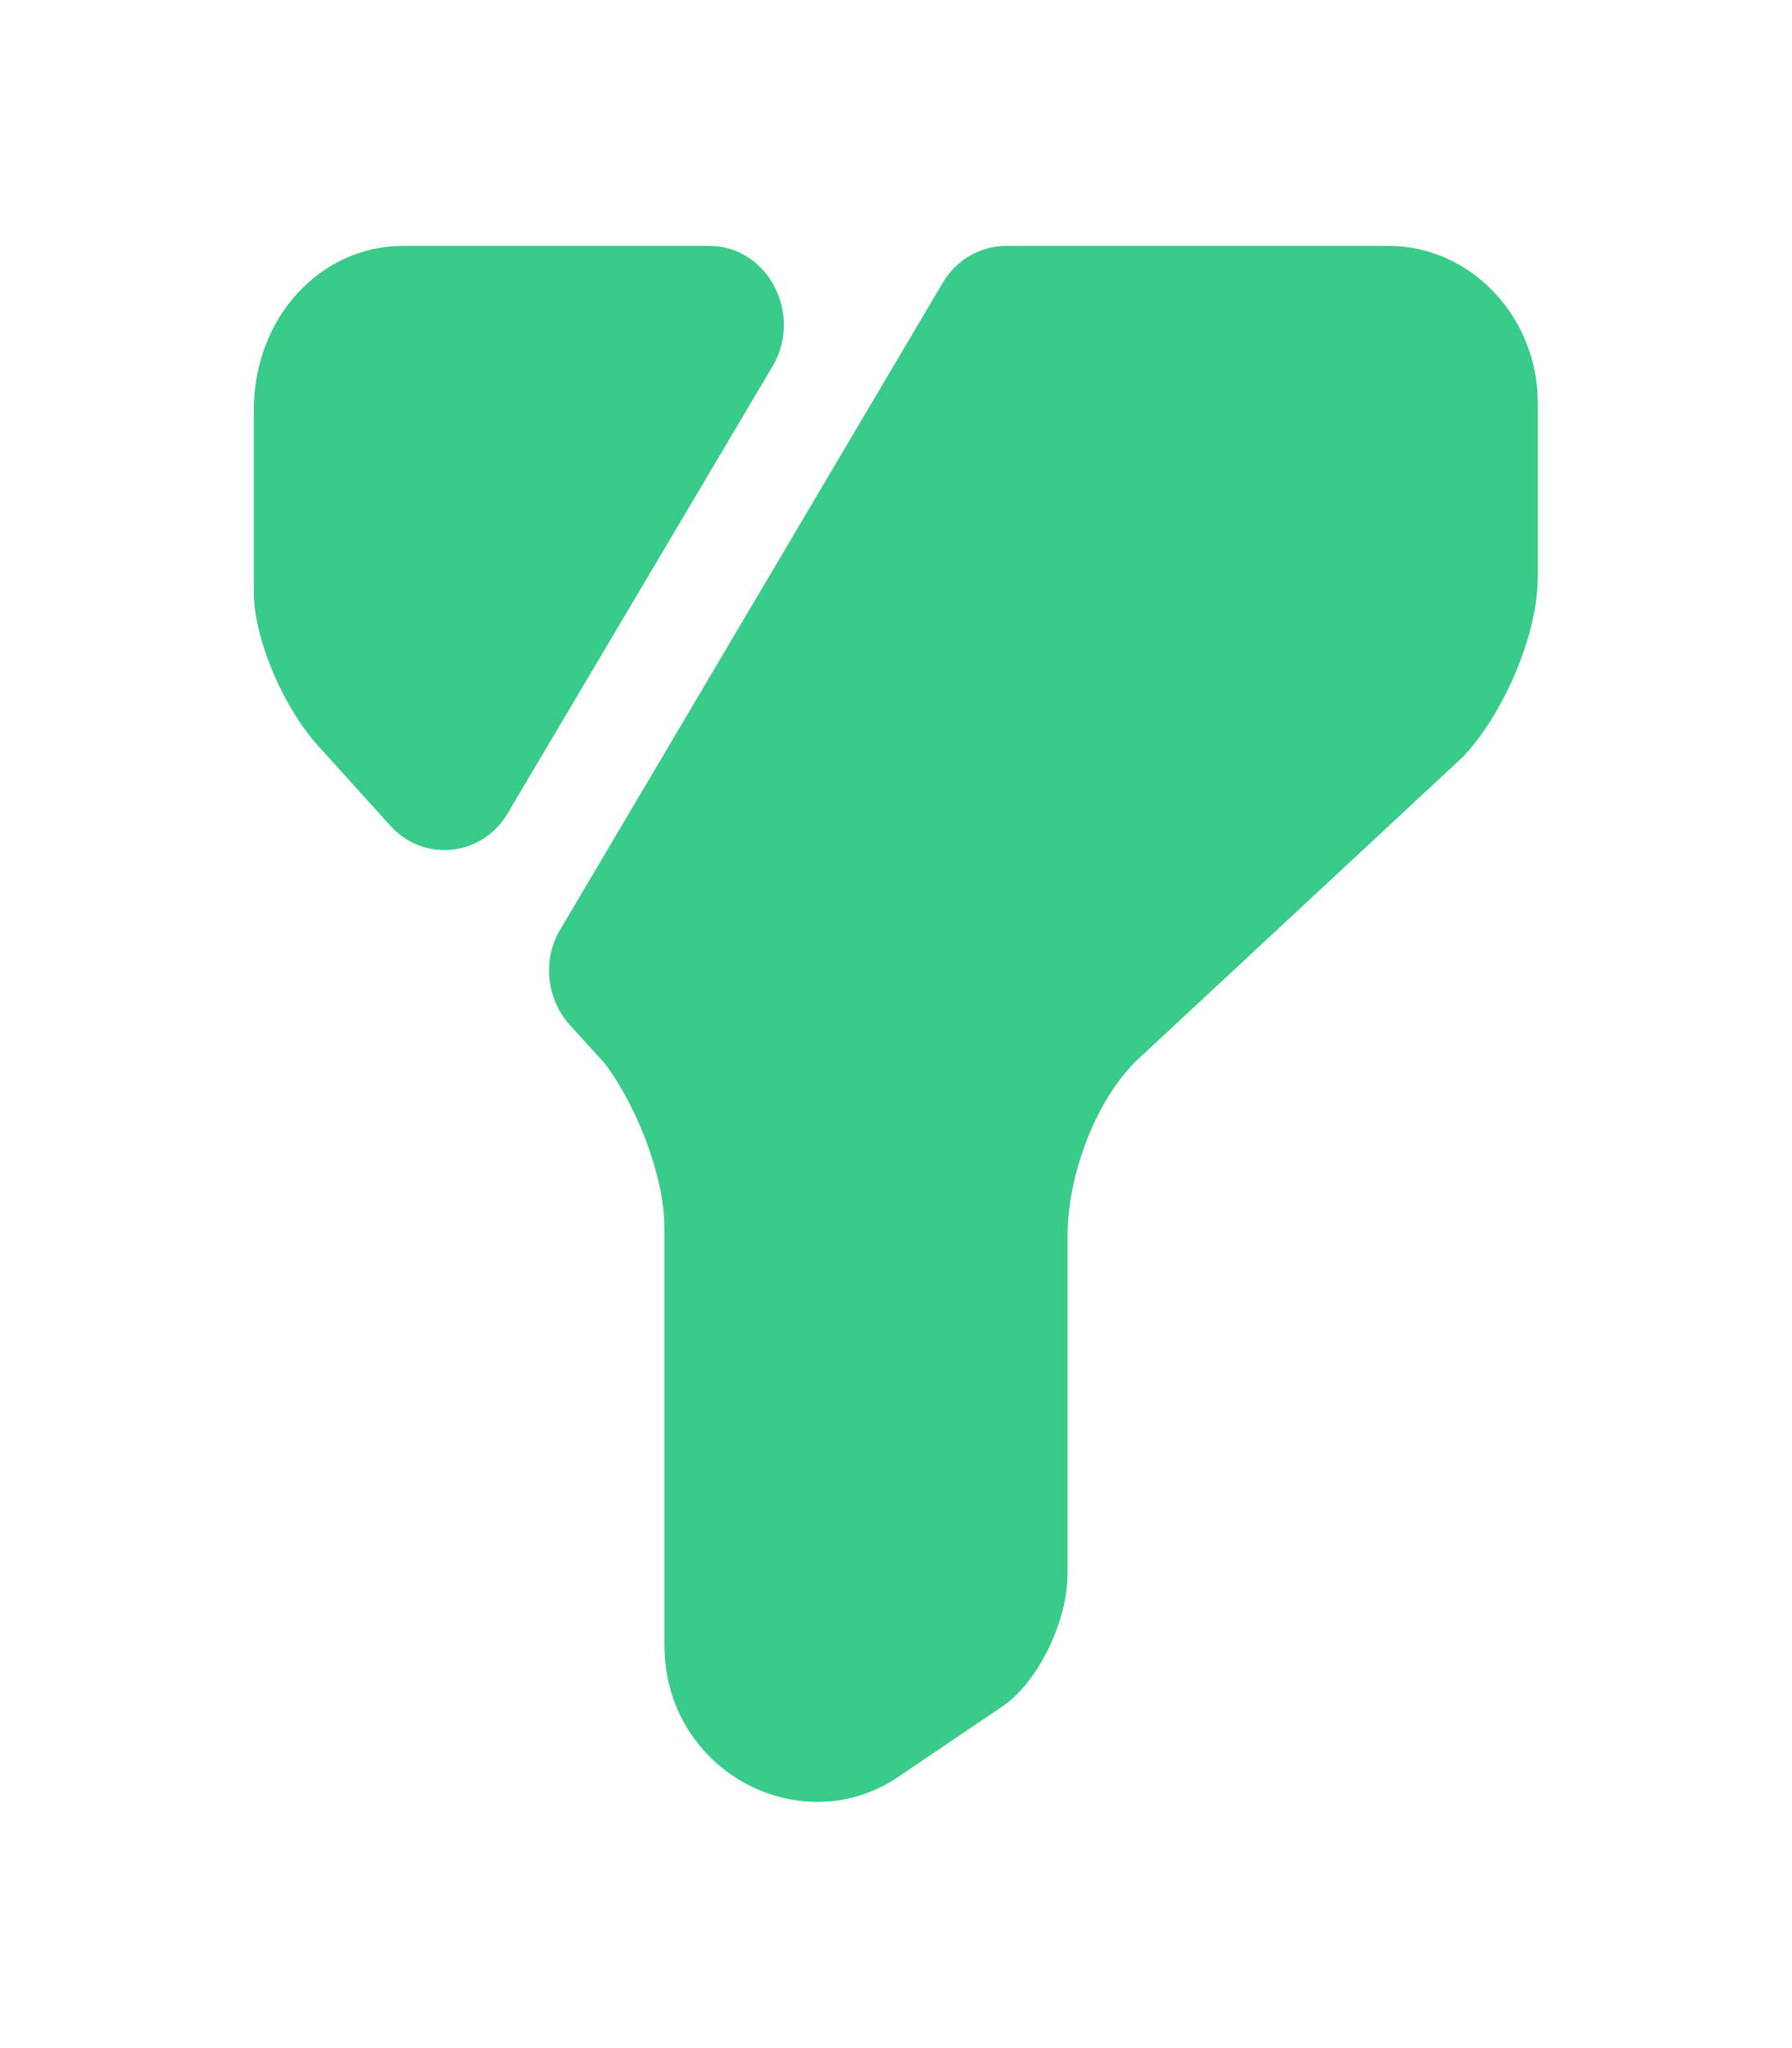
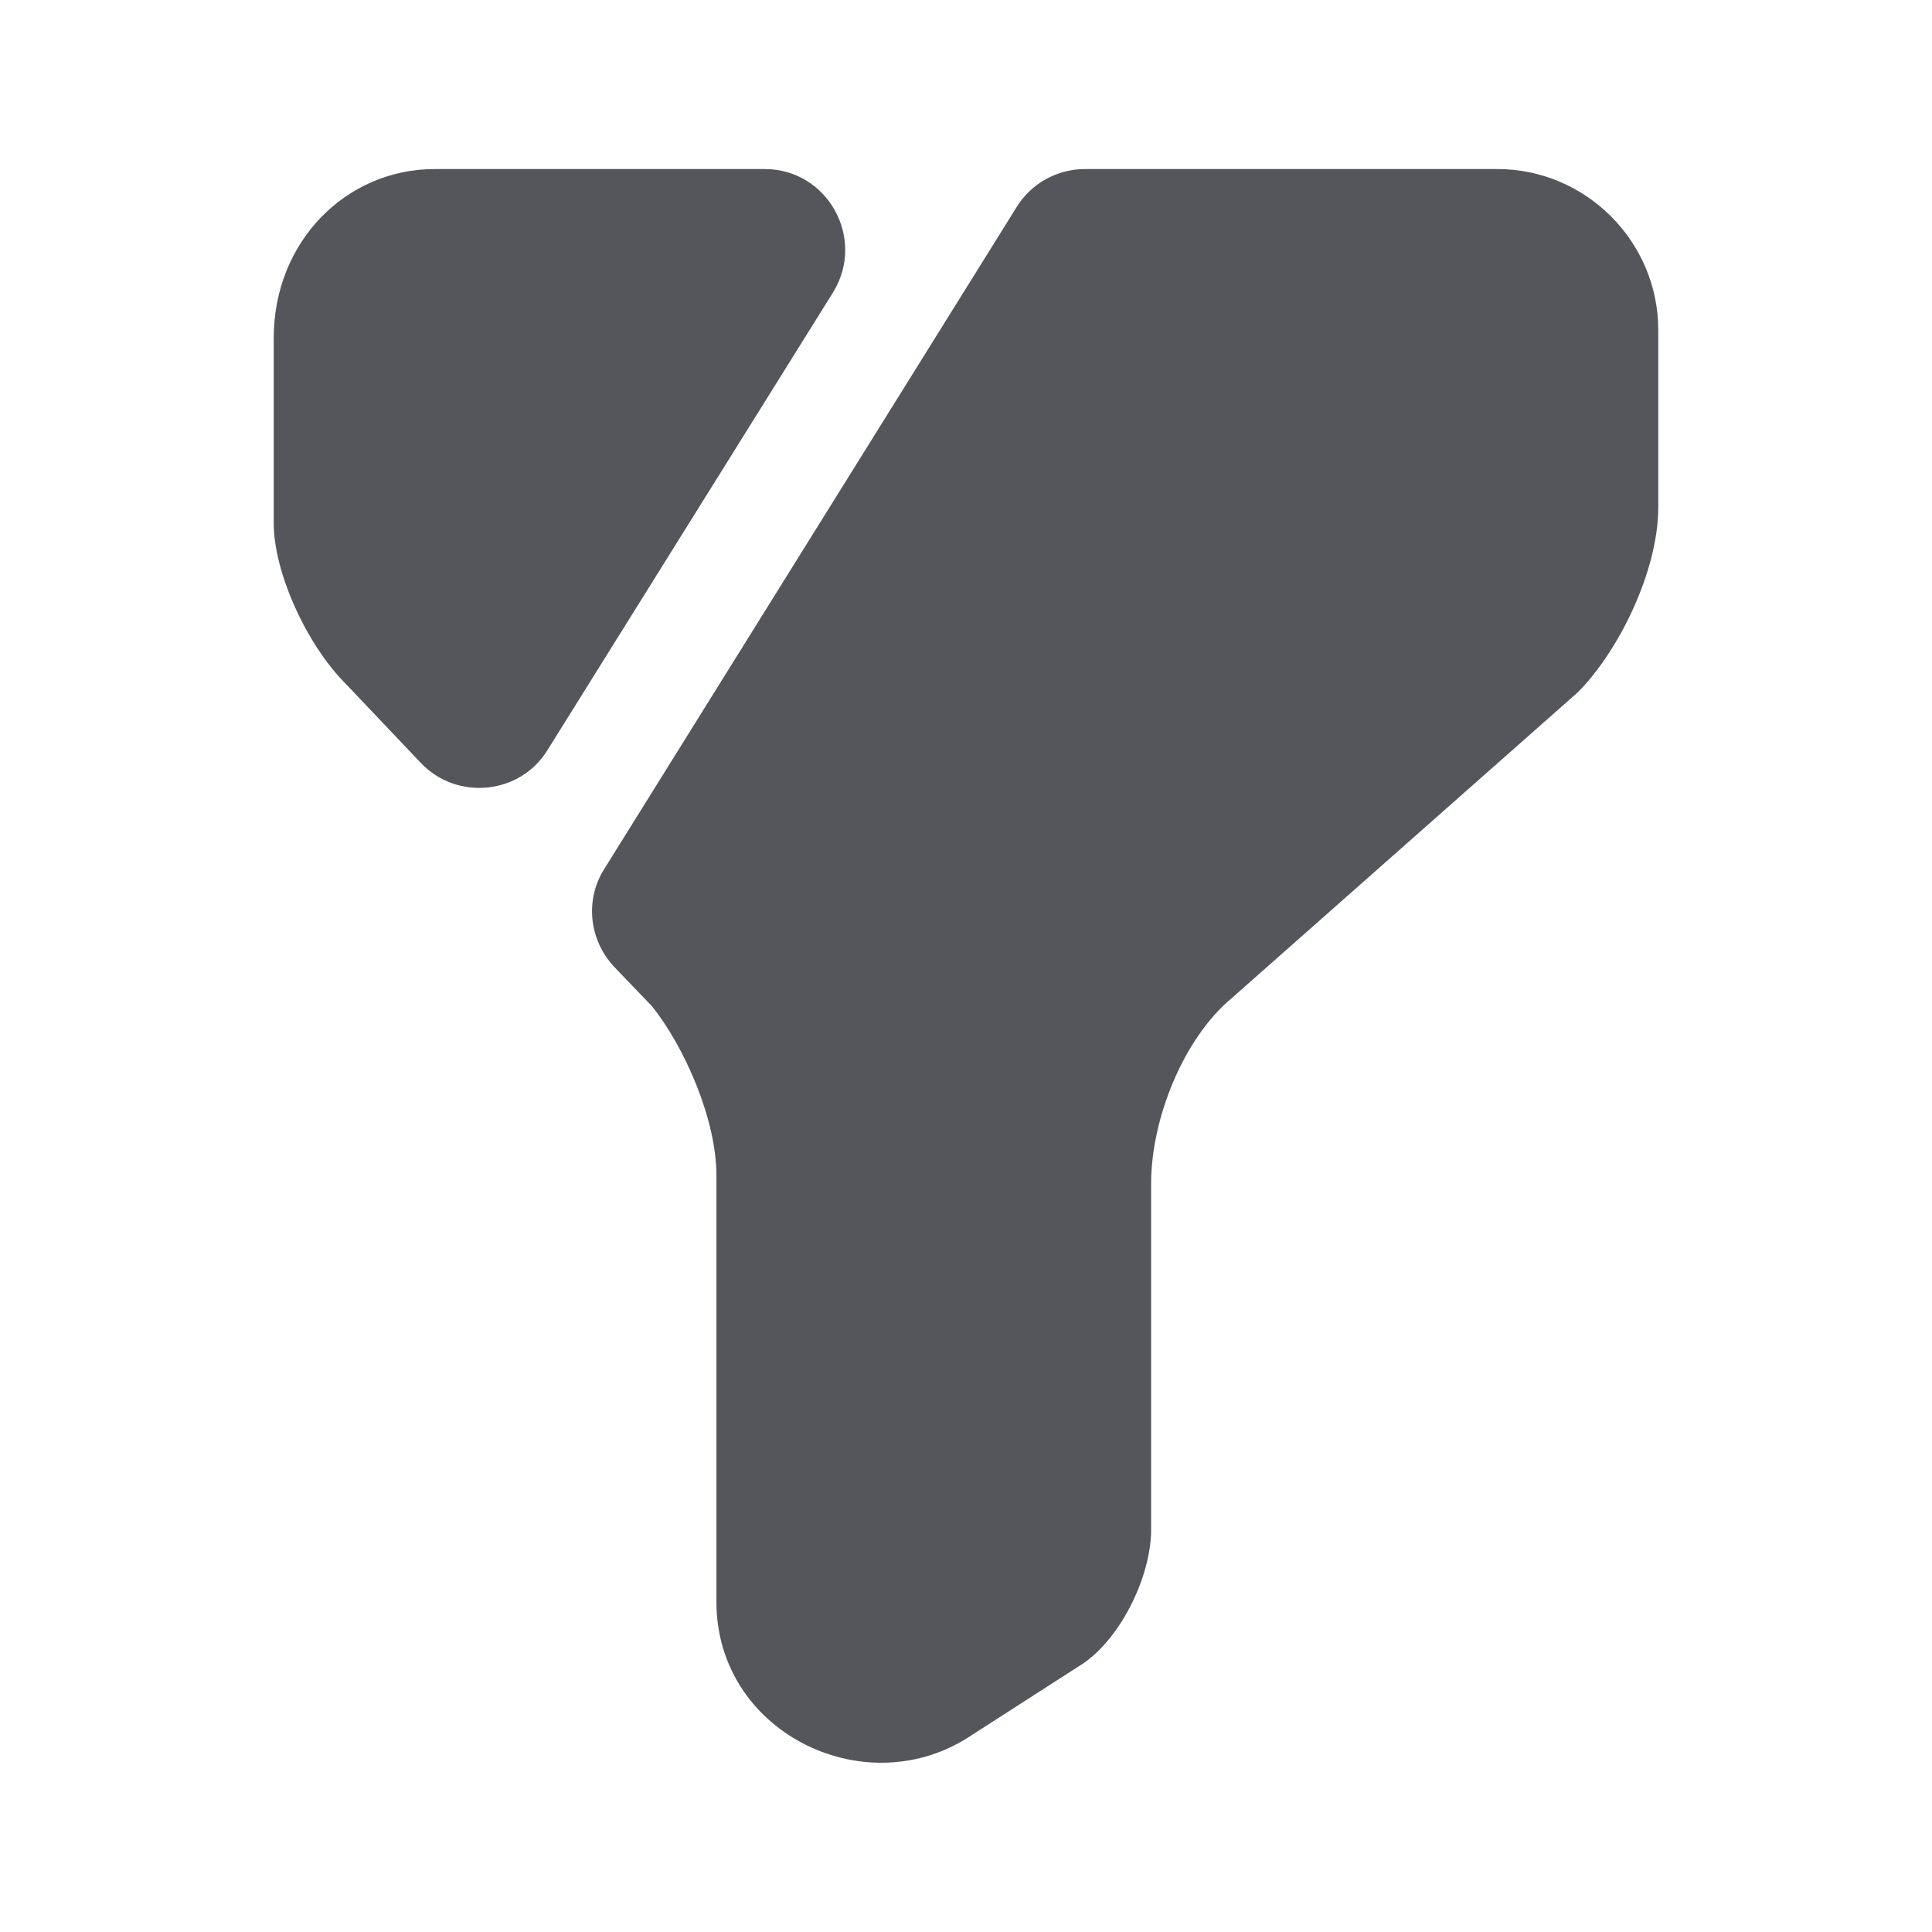
- <svg xmlns="http://www.w3.org/2000/svg" width="14" height="16" viewBox="0 0 14 16" fill="none">
-   <path d="M12.017 3.149V4.5C12.017 4.991 11.725 5.605 11.433 5.912L8.925 8.245C8.575 8.552 8.342 9.167 8.342 9.658V12.298C8.342 12.666 8.108 13.158 7.817 13.342L7 13.895C6.242 14.386 5.192 13.833 5.192 12.851V9.596C5.192 9.167 4.958 8.614 4.725 8.307L4.451 8.006C4.27 7.803 4.235 7.496 4.381 7.257L7.367 2.209C7.472 2.031 7.659 1.921 7.863 1.921H10.85C11.492 1.921 12.017 2.474 12.017 3.149Z" fill="#38CB89" />
-   <path d="M6.038 2.86L3.967 6.354C3.768 6.692 3.313 6.741 3.051 6.452L2.508 5.851C2.217 5.544 1.983 4.991 1.983 4.623V3.21C1.983 2.474 2.508 1.921 3.15 1.921H5.542C5.997 1.921 6.277 2.449 6.038 2.86Z" fill="#38CB89" />
+ <svg xmlns="http://www.w3.org/2000/svg" width="28" height="28" viewBox="0 0 28 28" fill="none">
+   <path d="M24.033 4.784V7.35C24.033 8.284 23.45 9.45 22.866 10.034L17.85 14.467C17.15 15.05 16.683 16.217 16.683 17.15V22.167C16.683 22.867 16.216 23.8 15.633 24.15L14 25.2C12.483 26.134 10.383 25.084 10.383 23.217V17.034C10.383 16.217 9.916 15.167 9.45 14.584L8.901 14.012C8.54 13.627 8.47 13.043 8.761 12.588L14.735 2.999C14.945 2.66 15.318 2.45 15.726 2.45H21.7C22.983 2.45 24.033 3.5 24.033 4.784Z" fill="#54565B" />
+   <path d="M12.075 4.235L7.933 10.873C7.537 11.515 6.627 11.608 6.102 11.06L5.017 9.917C4.433 9.334 3.967 8.284 3.967 7.584V4.9C3.967 3.5 5.017 2.45 6.3 2.45H11.084C11.993 2.45 12.553 3.454 12.075 4.235Z" fill="#54565B" />
</svg>
